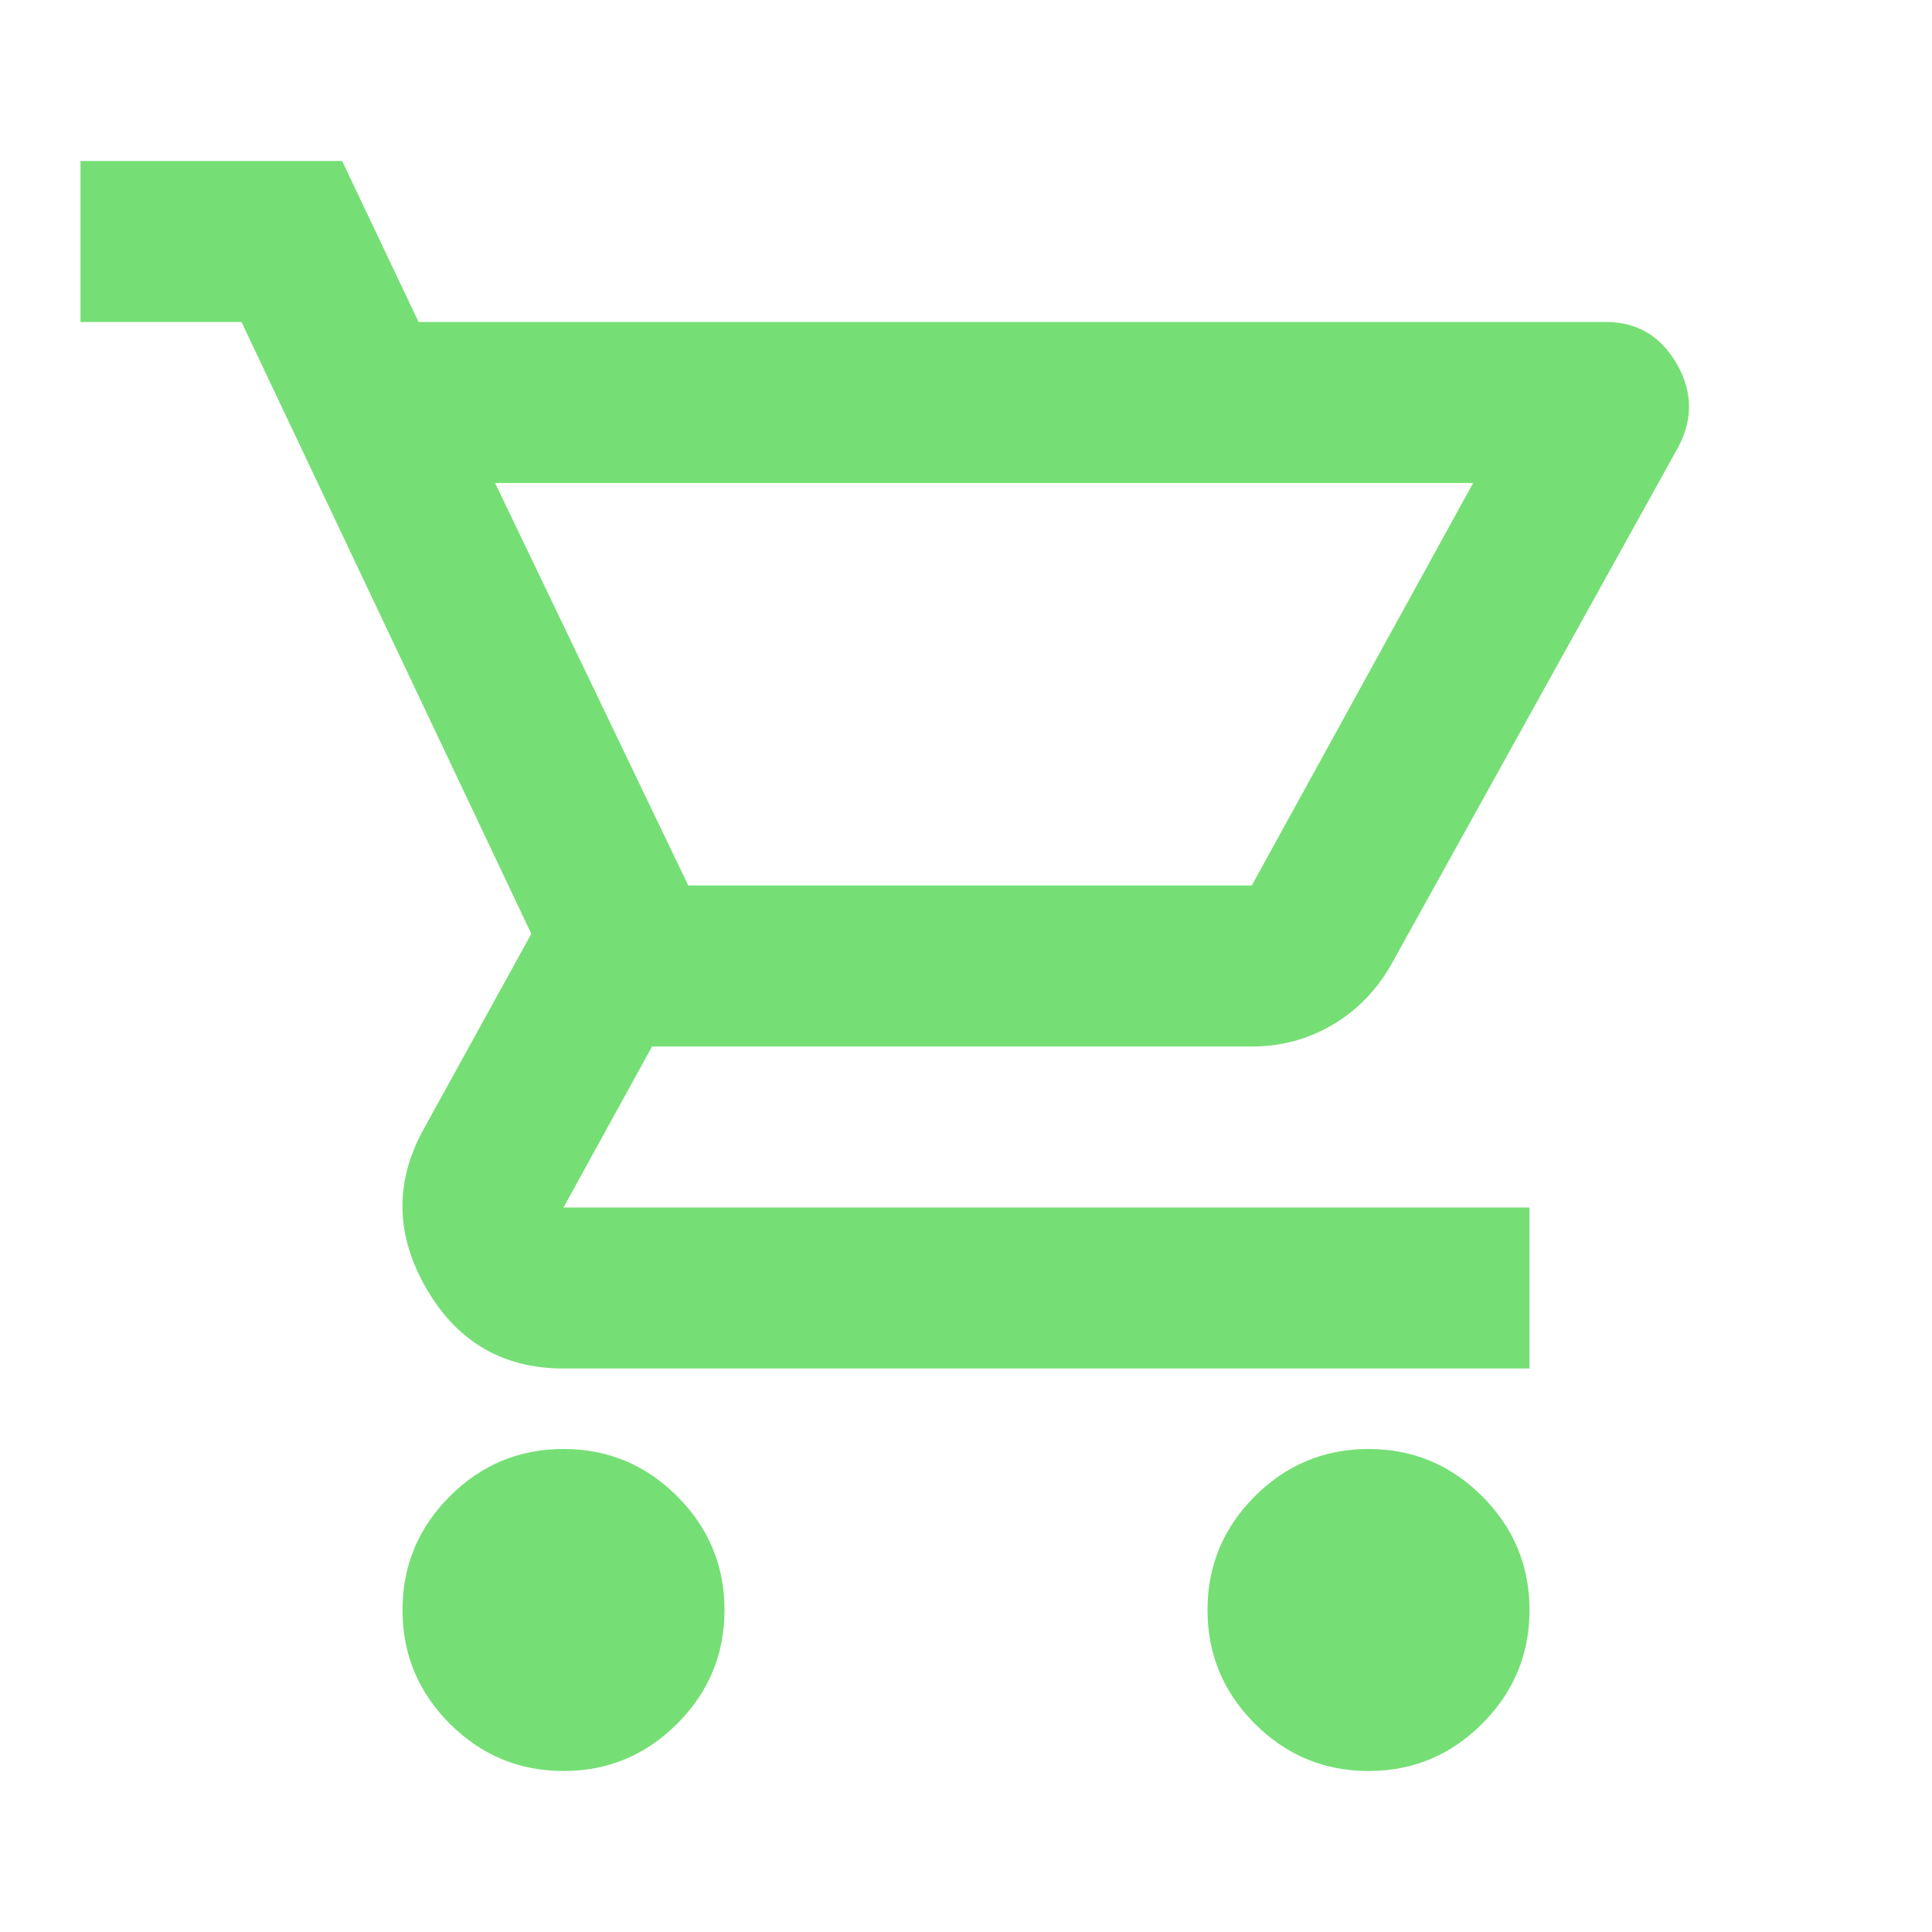
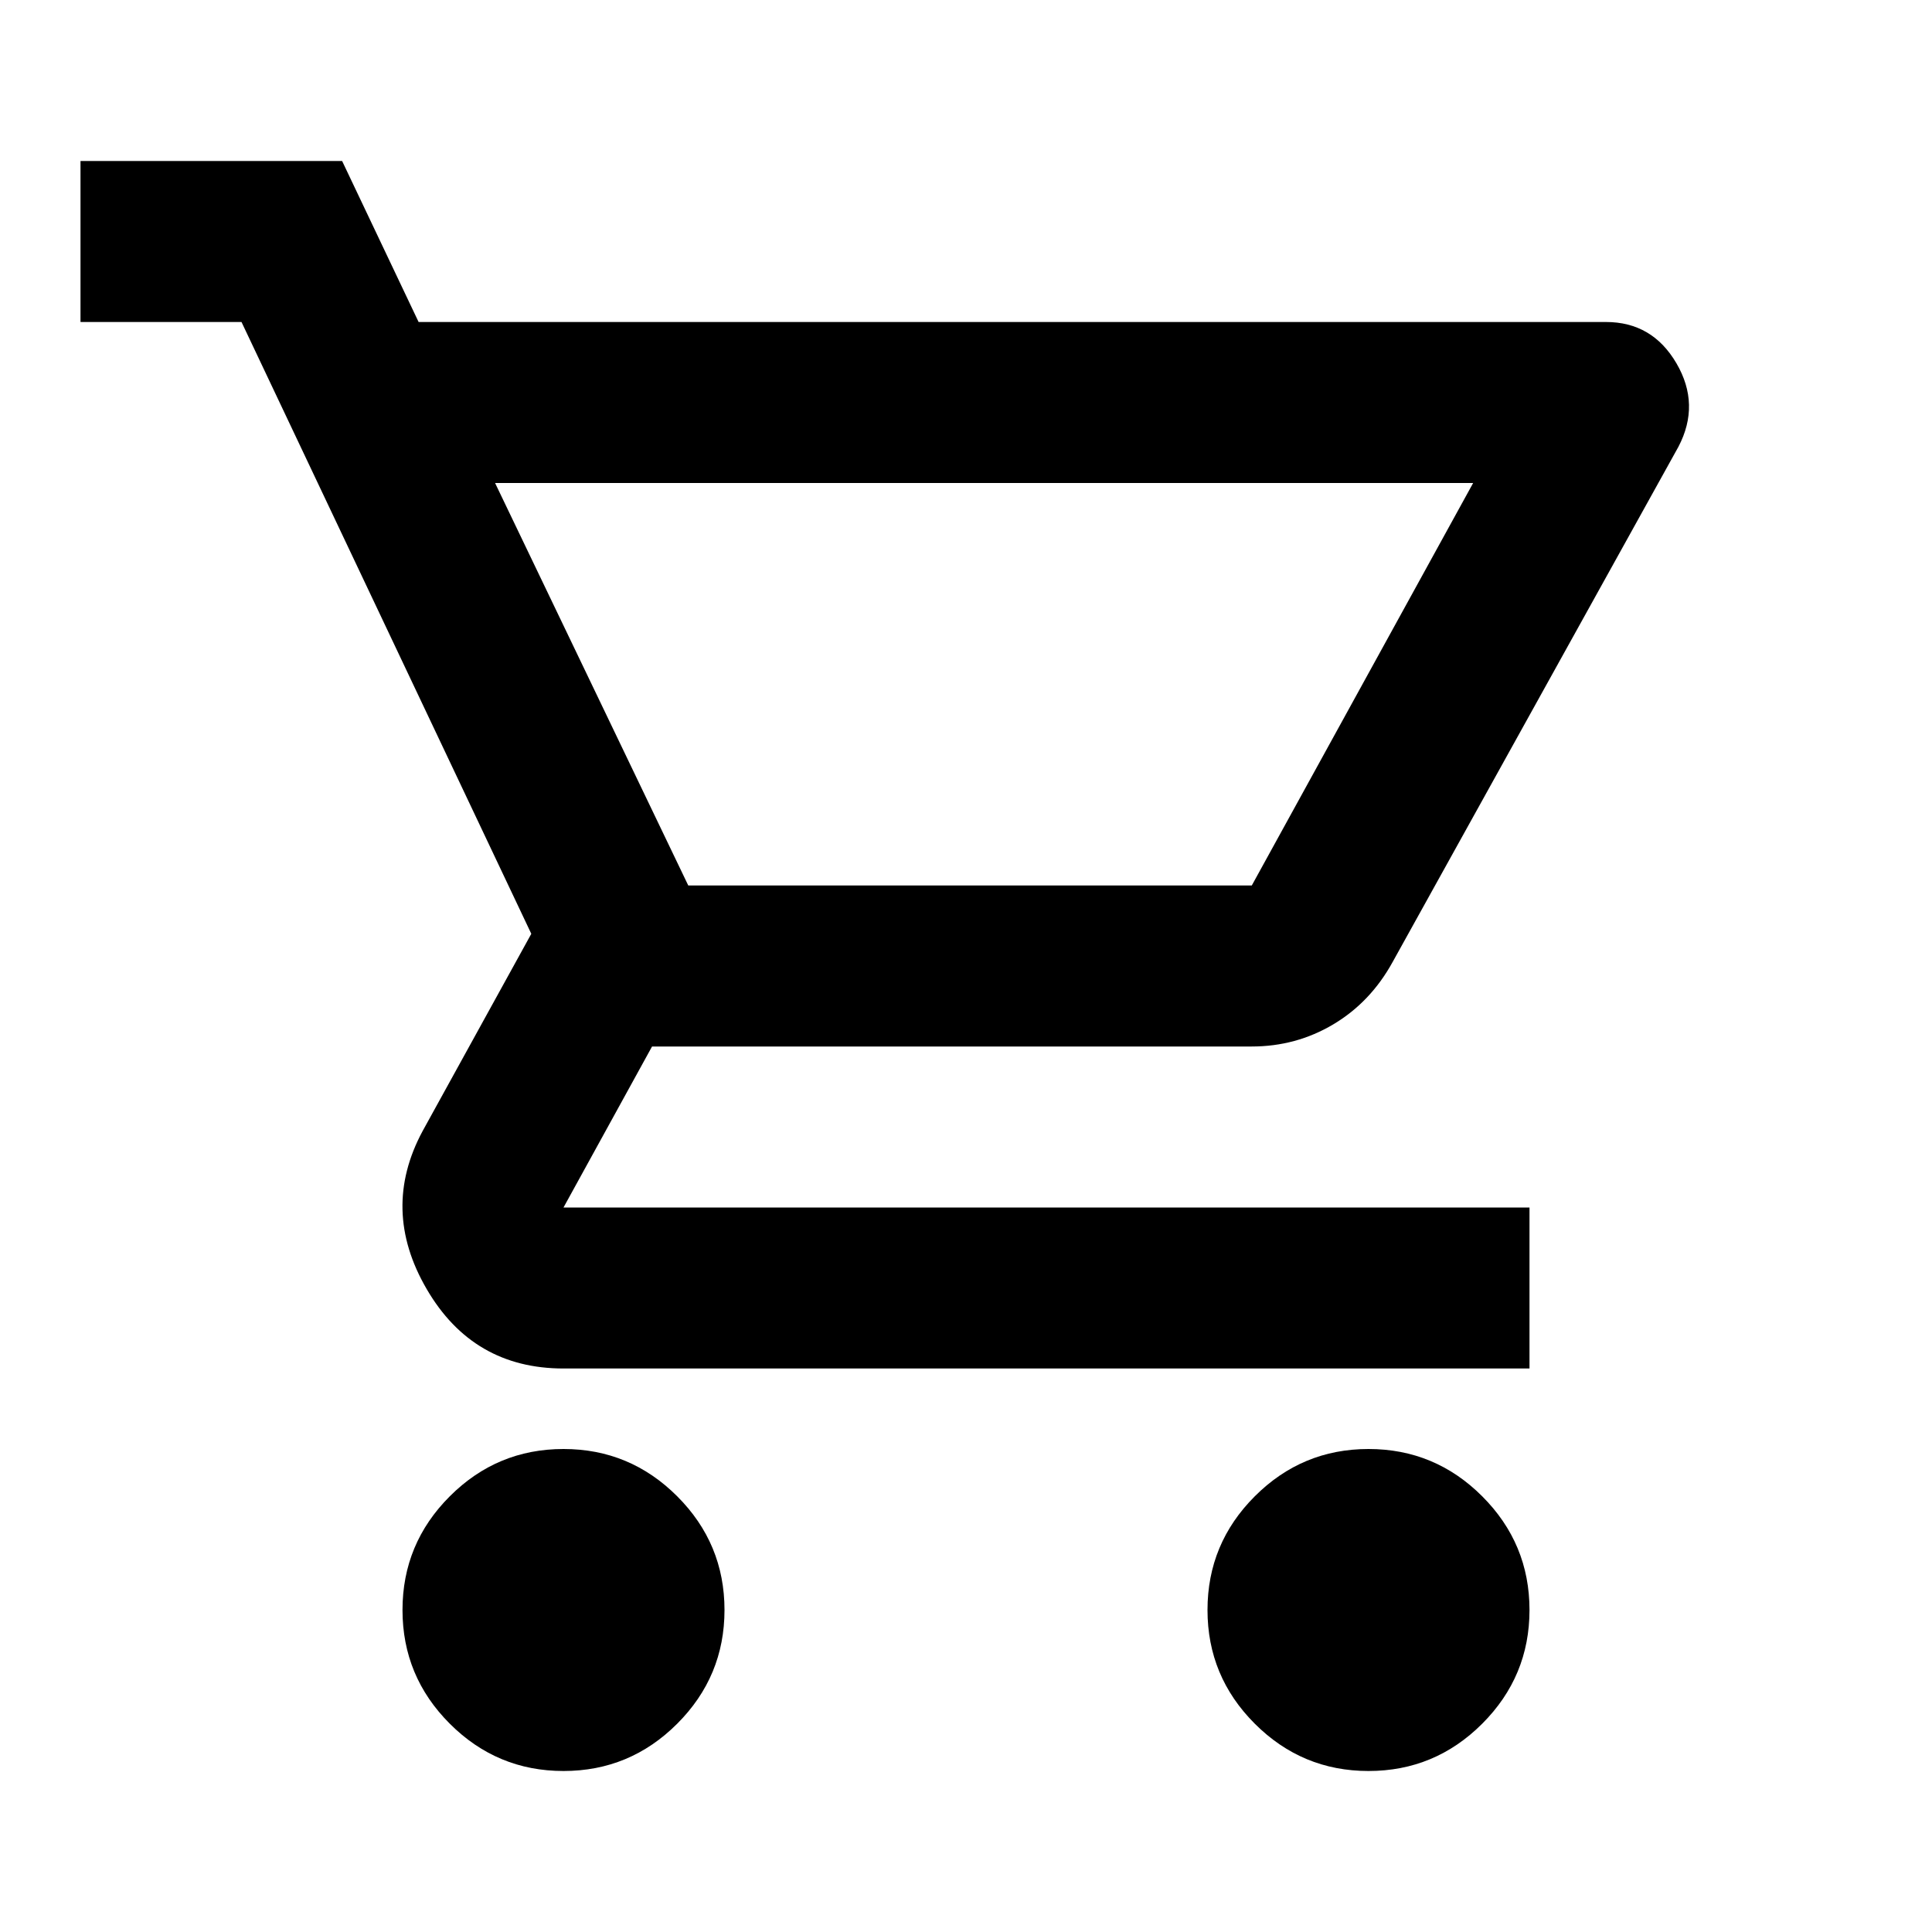
- <svg xmlns="http://www.w3.org/2000/svg" height="50px" viewBox="0 -960 960 960" width="50px" fill="#75df75">
+ <svg xmlns="http://www.w3.org/2000/svg" height="50px" viewBox="0 -960 960 960" width="50px" fill="#000000">
  <path d="M280-80q-33 0-56.5-23.5T200-160q0-33 23.5-56.5T280-240q33 0 56.5 23.5T360-160q0 33-23.5 56.5T280-80Zm400 0q-33 0-56.5-23.5T600-160q0-33 23.5-56.5T680-240q33 0 56.5 23.5T760-160q0 33-23.5 56.5T680-80ZM246-720l96 200h280l110-200H246Zm-38-80h590q23 0 35 20.5t1 41.5L692-482q-11 20-29.5 31T622-440H324l-44 80h480v80H280q-45 0-68-39.5t-2-78.5l54-98-144-304H40v-80h130l38 80Zm134 280h280-280Z" />
</svg>
